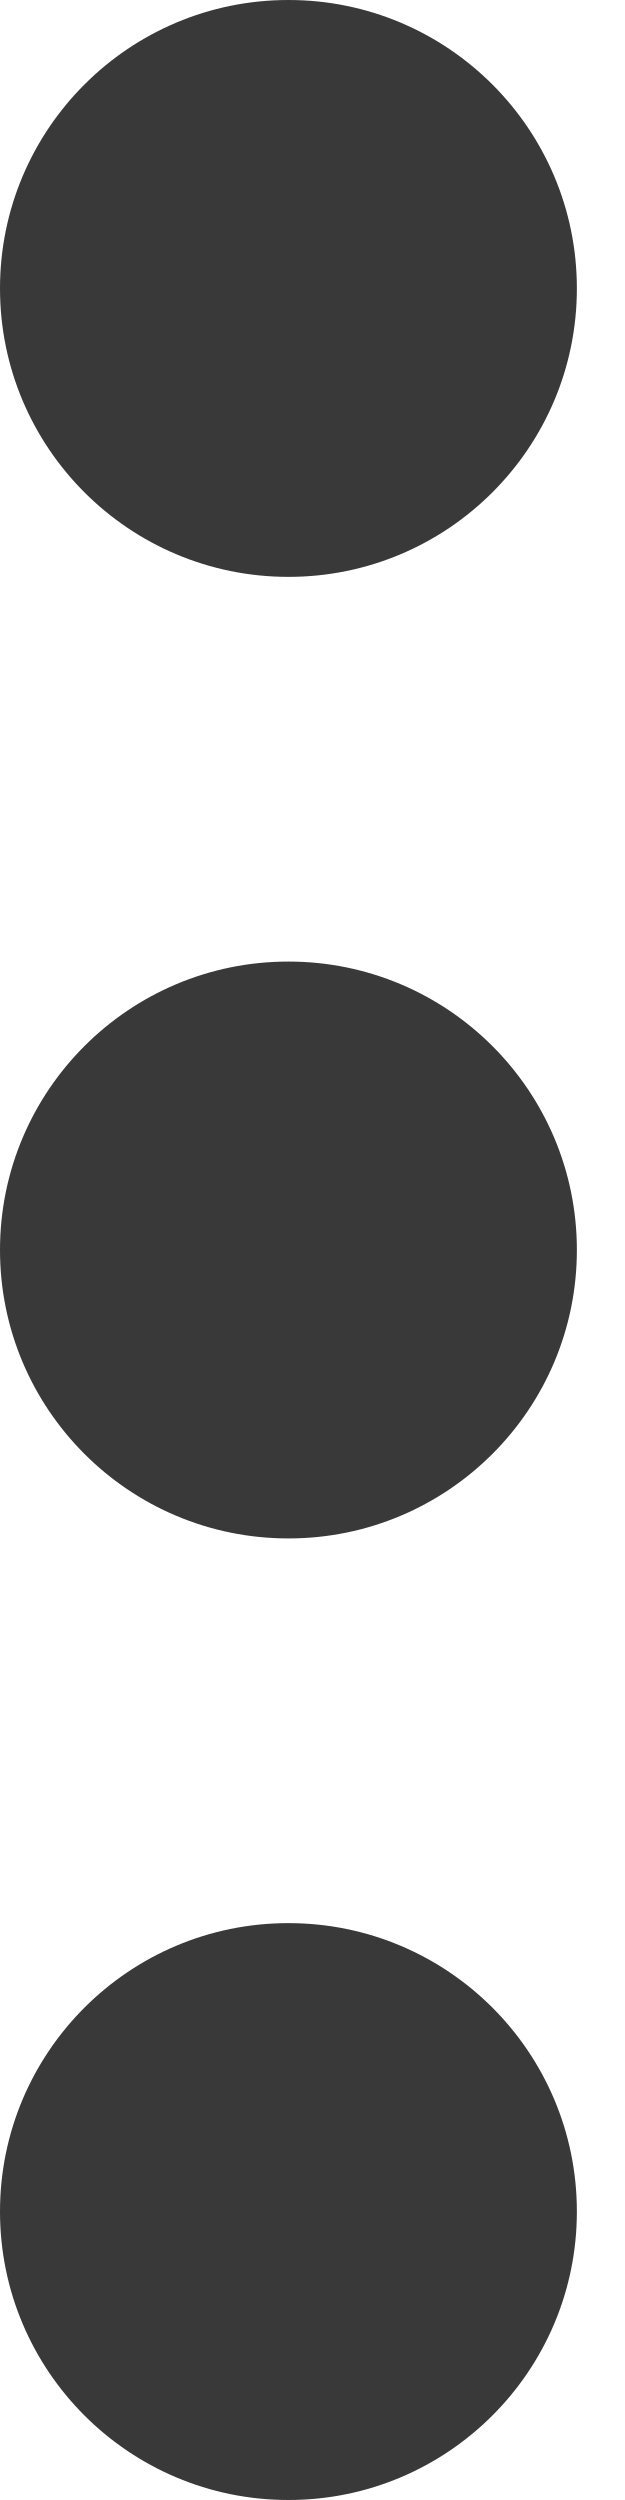
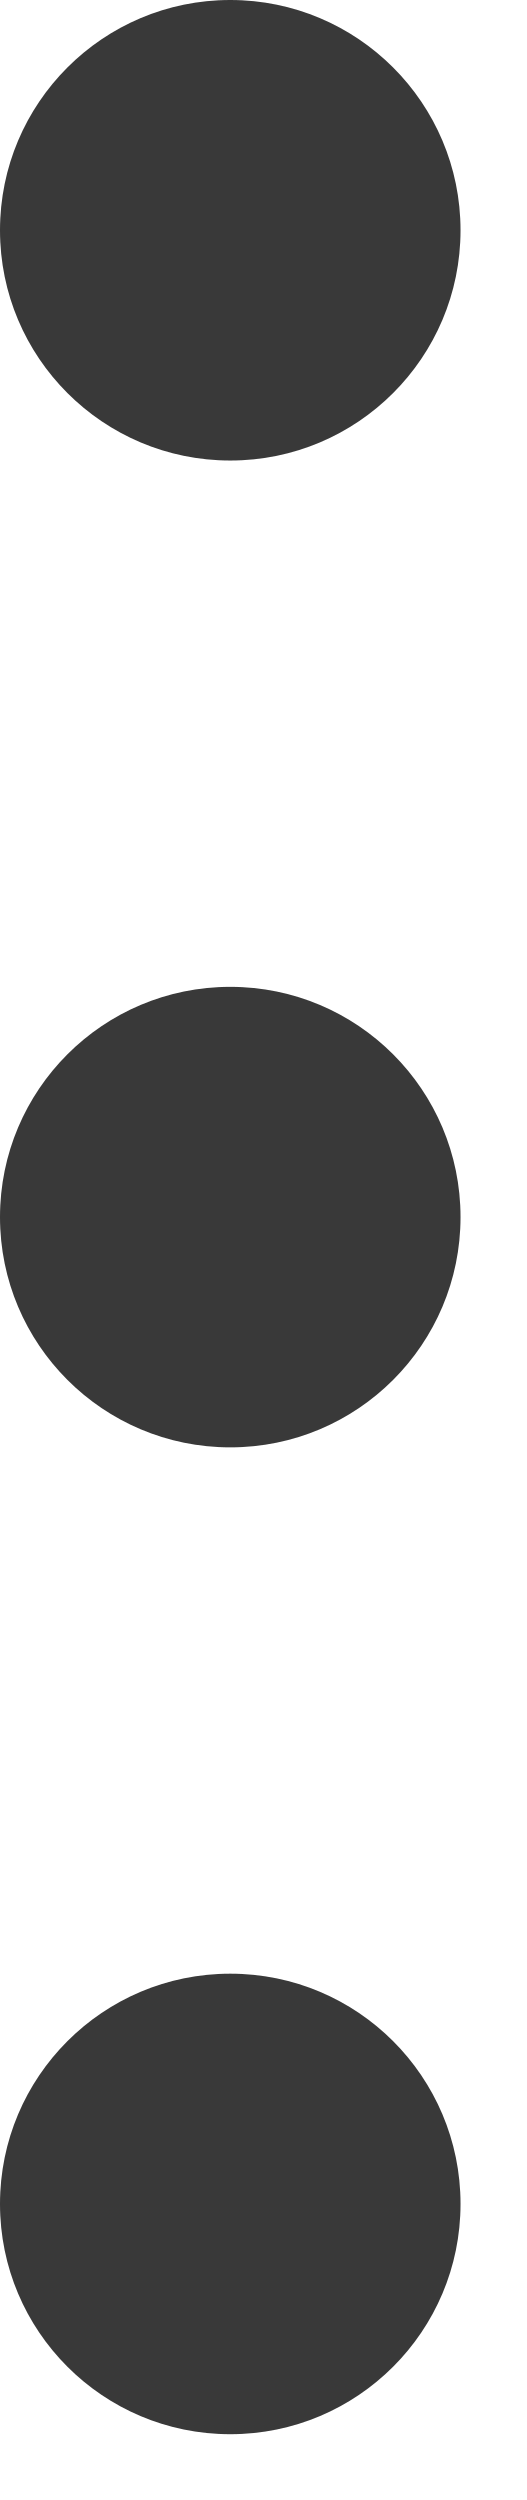
- <svg xmlns="http://www.w3.org/2000/svg" width="6" height="24" viewBox="0 0 6 24" fill="none">
-   <circle cx="2.769" cy="2.769" r="2.769" fill="#393939" />
-   <circle cx="2.769" cy="12" r="2.769" fill="#393939" />
-   <circle cx="2.769" cy="21.231" r="2.769" fill="#393939" />
+ <svg xmlns="http://www.w3.org/2000/svg" width="4" height="19" viewBox="0 0 4 19" fill="none">
+   <circle cx="1.75" cy="1.75" r="1.75" fill="#393939" />
+   <circle cx="1.75" cy="9.25" r="1.75" fill="#393939" />
+   <circle cx="1.75" cy="16.75" r="1.75" fill="#393939" />
</svg>
